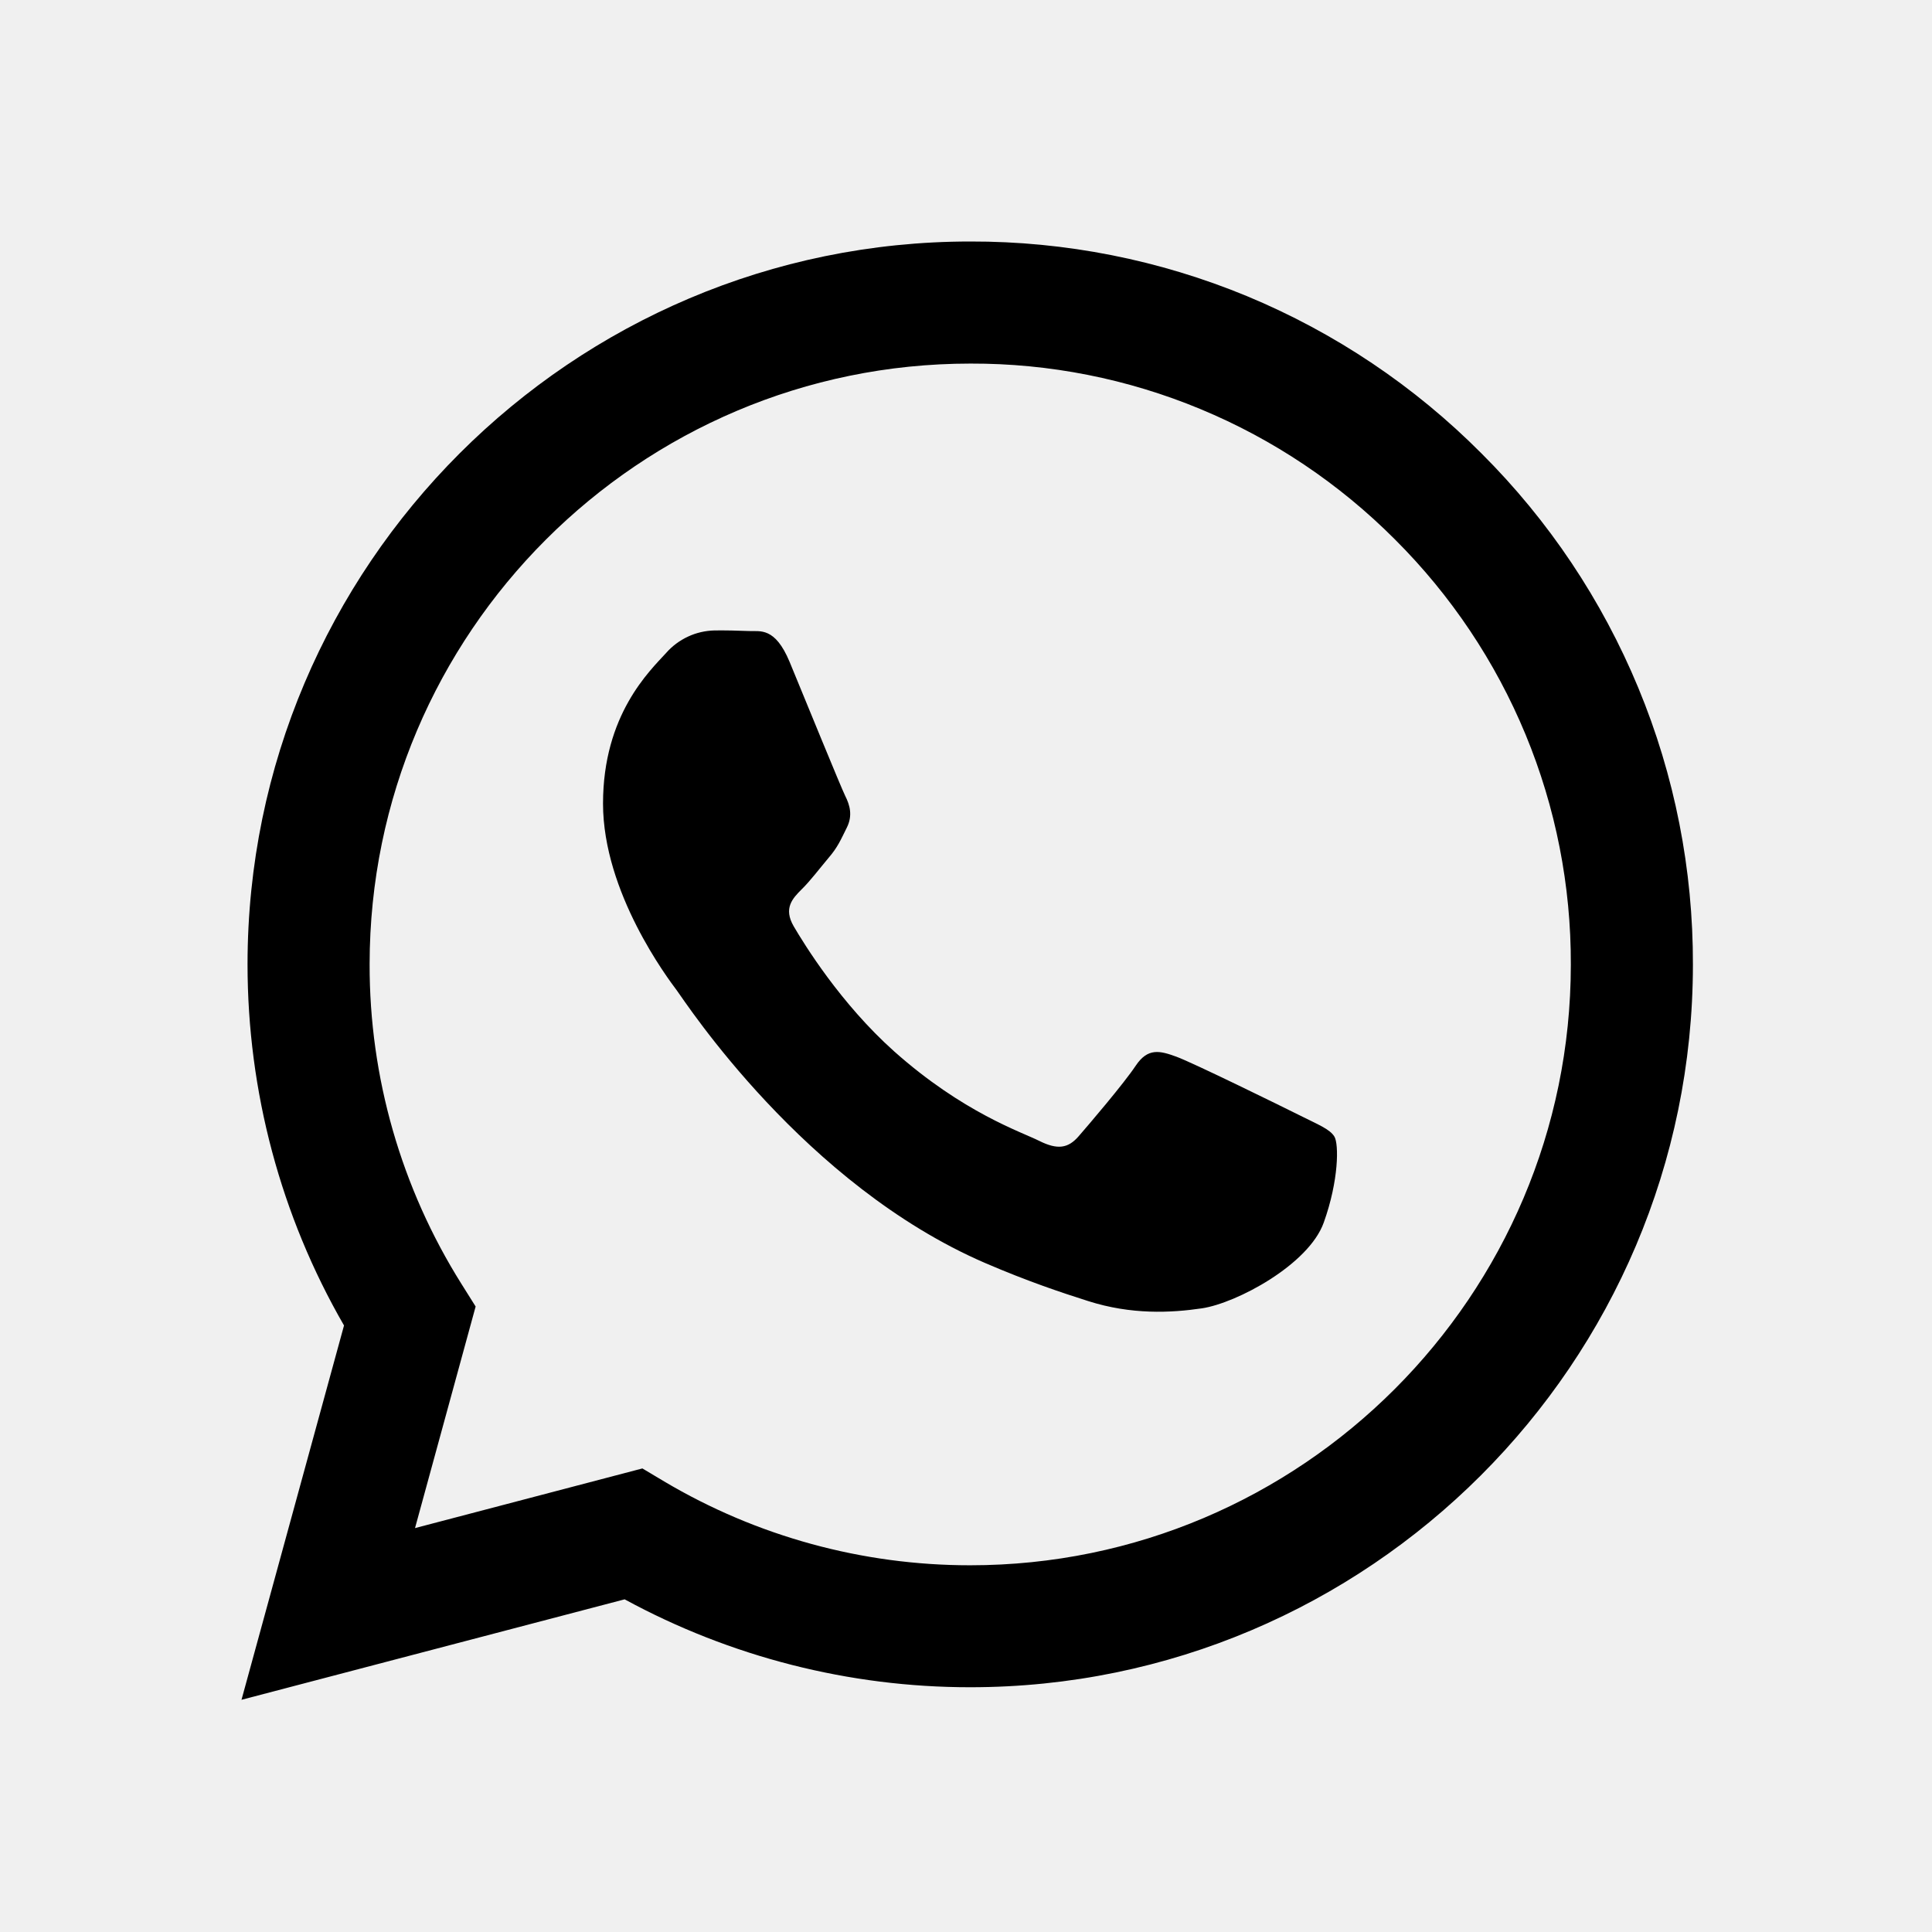
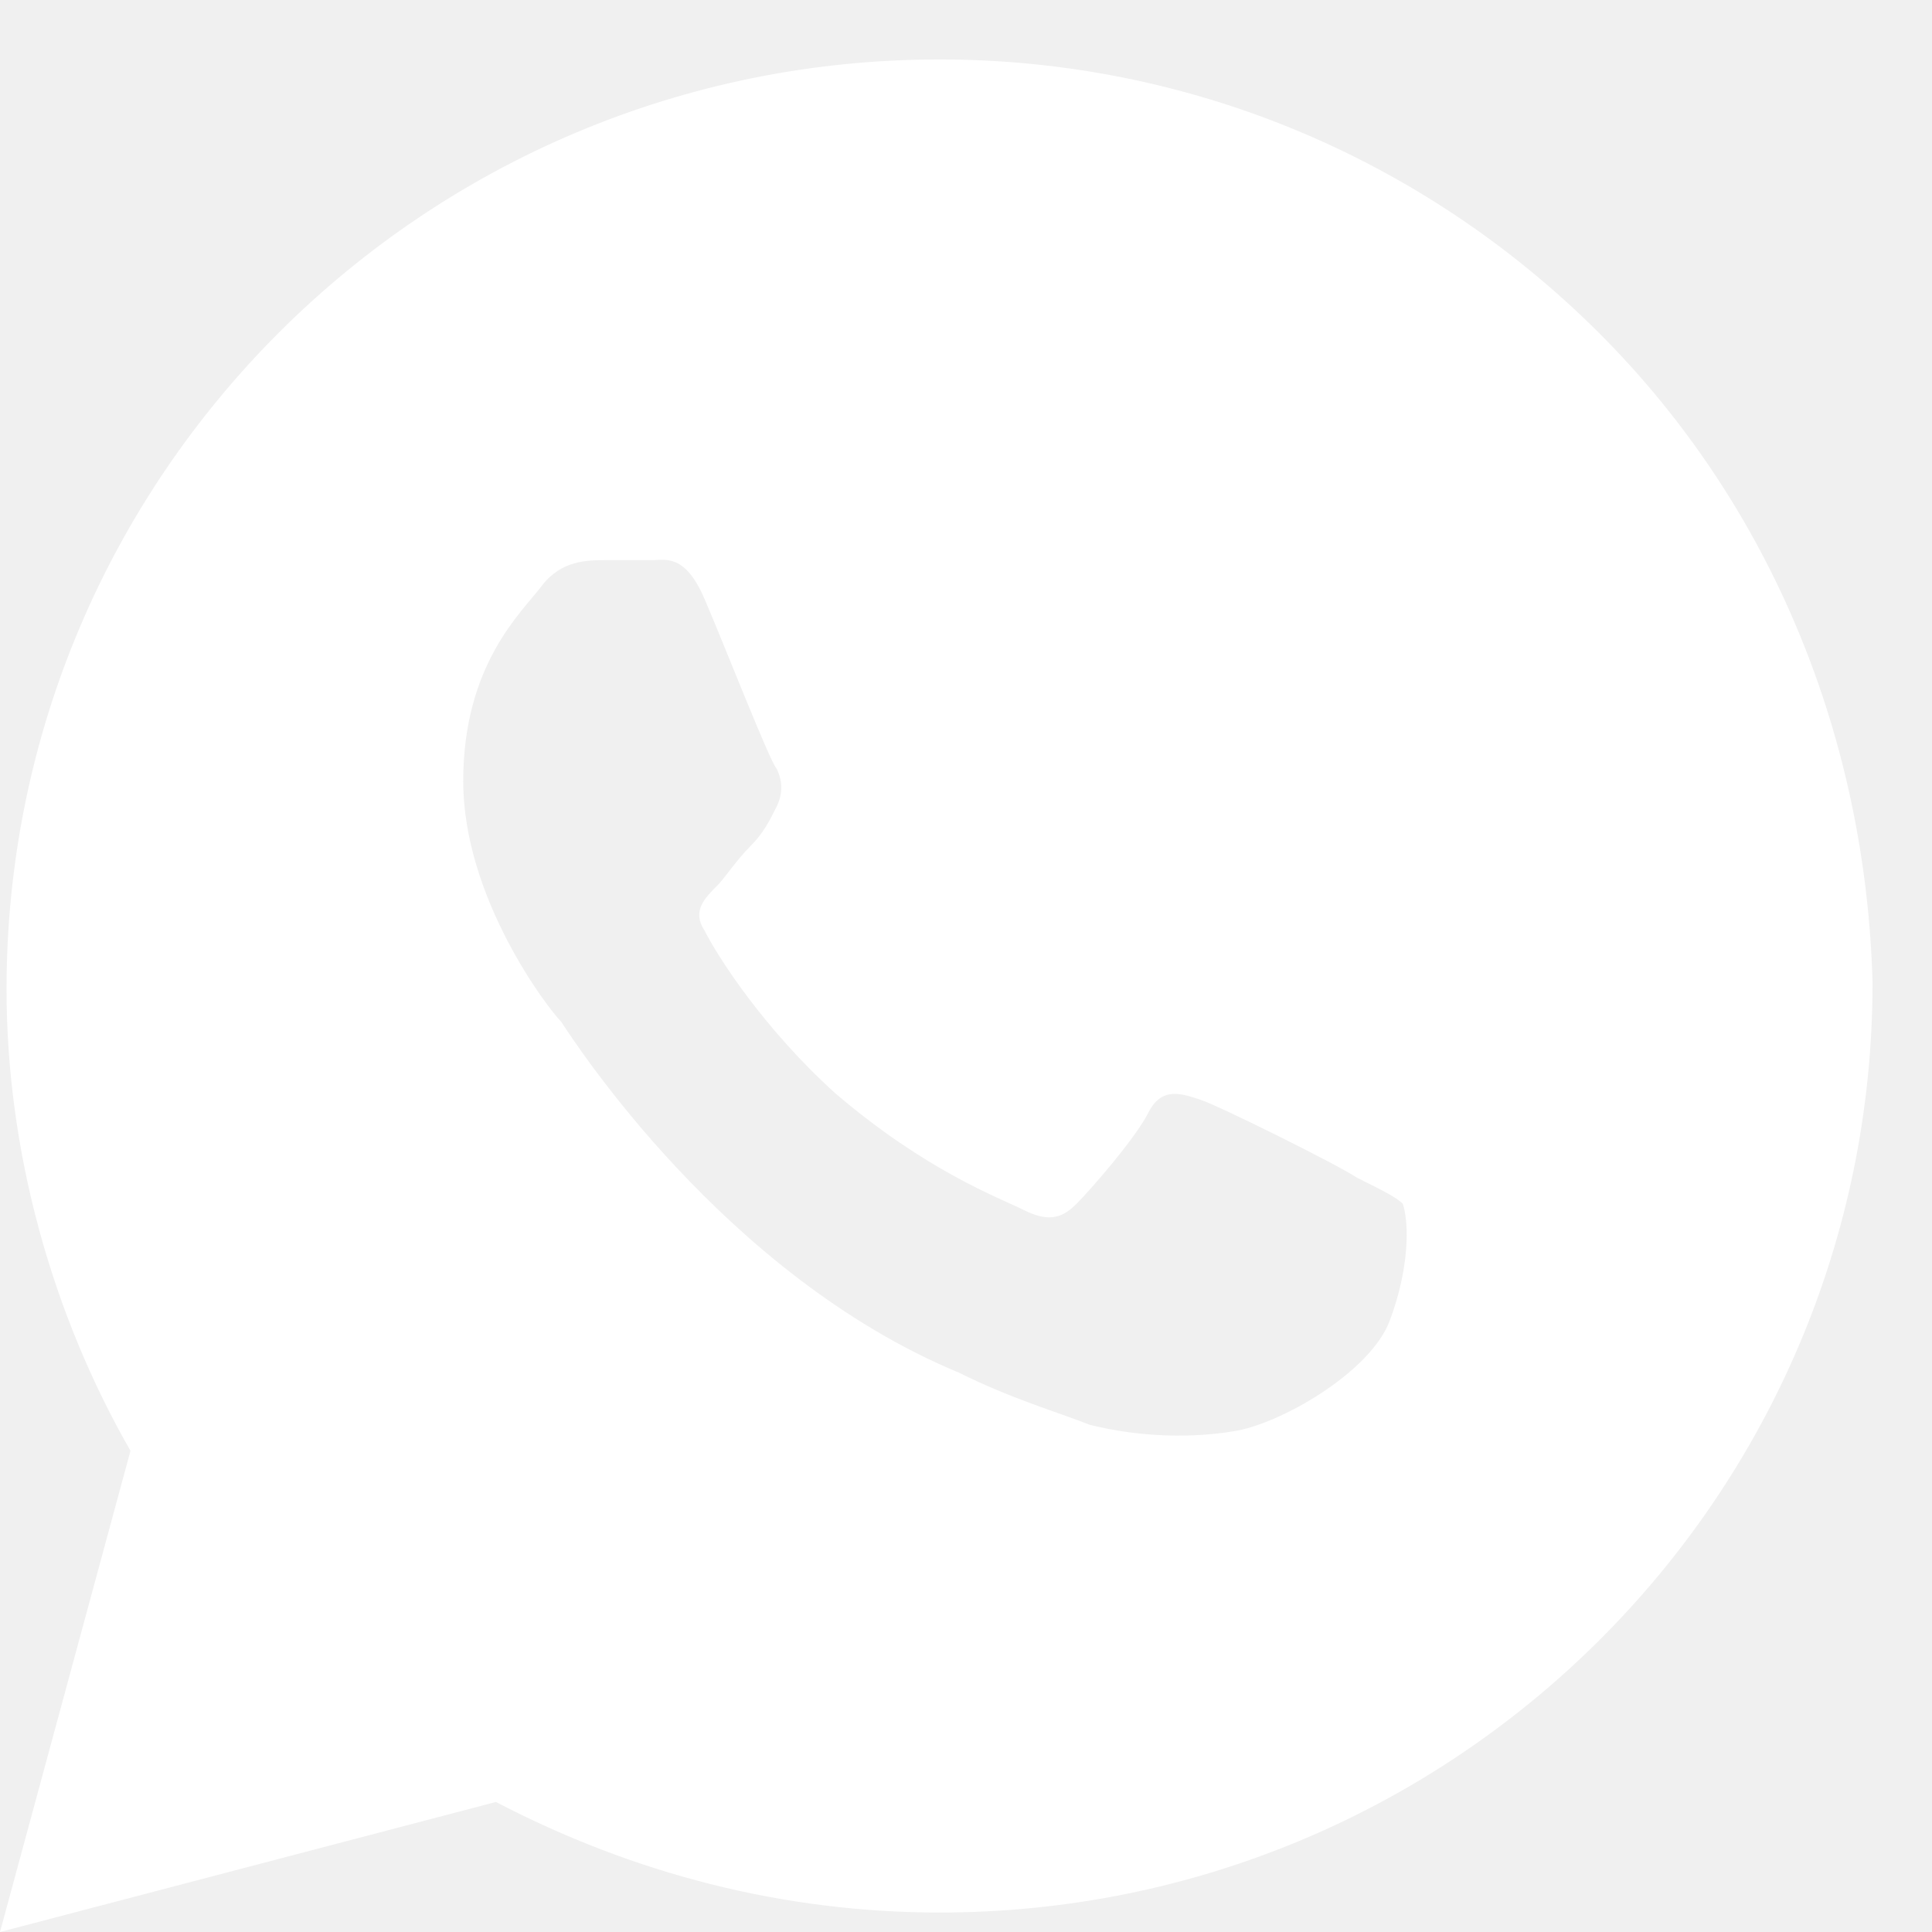
- <svg xmlns="http://www.w3.org/2000/svg" width="16" height="16" viewBox="0 0 16 16" fill="none">
-   <path fill-rule="evenodd" clip-rule="evenodd" d="M12.269 3.755C11.714 3.197 11.055 2.755 10.328 2.453C9.601 2.152 8.822 1.998 8.035 2C4.737 2 2.051 4.685 2.05 7.985C2.05 9.039 2.325 10.069 2.849 10.977L2 14.077L5.173 13.245C6.05 13.722 7.033 13.973 8.033 13.973H8.035C11.333 13.973 14.019 11.289 14.02 7.989C14.022 7.202 13.869 6.423 13.568 5.697C13.267 4.97 12.826 4.31 12.269 3.755ZM8.035 12.963H8.033C7.142 12.963 6.268 12.724 5.501 12.269L5.32 12.161L3.437 12.655L3.939 10.82L3.821 10.632C3.323 9.839 3.059 8.921 3.061 7.985C3.062 5.242 5.293 3.011 8.037 3.011C8.691 3.009 9.338 3.137 9.942 3.388C10.545 3.638 11.093 4.006 11.554 4.469C12.017 4.931 12.384 5.479 12.634 6.083C12.884 6.687 13.011 7.335 13.009 7.989C13.008 10.731 10.777 12.963 8.035 12.963ZM10.764 9.237C10.614 9.162 9.879 8.801 9.742 8.751C9.605 8.701 9.506 8.676 9.406 8.825C9.306 8.975 9.019 9.311 8.932 9.411C8.845 9.511 8.757 9.523 8.608 9.449C8.459 9.374 7.977 9.216 7.405 8.707C6.961 8.31 6.661 7.821 6.573 7.671C6.486 7.521 6.564 7.44 6.639 7.365C6.707 7.299 6.789 7.191 6.863 7.103C6.938 7.016 6.963 6.954 7.013 6.854C7.063 6.754 7.038 6.667 7 6.592C6.963 6.517 6.663 5.781 6.539 5.481C6.418 5.191 6.295 5.23 6.203 5.226C6.107 5.222 6.012 5.22 5.917 5.221C5.841 5.223 5.766 5.24 5.698 5.272C5.629 5.304 5.567 5.35 5.517 5.407C5.38 5.557 4.994 5.919 4.994 6.655C4.994 7.391 5.53 8.102 5.605 8.202C5.679 8.302 6.659 9.812 8.159 10.46C8.517 10.614 8.795 10.706 9.012 10.775C9.37 10.889 9.696 10.873 9.954 10.835C10.241 10.792 10.839 10.473 10.963 10.124C11.088 9.775 11.088 9.475 11.051 9.413C11.013 9.35 10.913 9.312 10.764 9.237Z" fill="black" />
+ <svg xmlns="http://www.w3.org/2000/svg" width="13" height="13" viewBox="0 0 13 13" fill="none">
+   <path d="M10.756 2.237C9.571 1.056 7.99 0.4 6.322 0.4C2.854 0.4 0.044 3.2 0.044 6.656C0.044 7.75 0.351 8.844 0.878 9.762L0 13L3.337 12.125C4.259 12.606 5.268 12.869 6.322 12.869C9.79 12.869 12.6 10.069 12.6 6.612C12.556 4.994 11.941 3.419 10.756 2.237ZM9.351 8.887C9.22 9.237 8.605 9.587 8.298 9.631C8.034 9.675 7.683 9.675 7.332 9.587C7.112 9.5 6.805 9.412 6.454 9.237C4.873 8.581 3.863 7.006 3.776 6.875C3.688 6.787 3.117 6.044 3.117 5.256C3.117 4.469 3.512 4.119 3.644 3.944C3.776 3.769 3.951 3.769 4.083 3.769C4.171 3.769 4.302 3.769 4.39 3.769C4.478 3.769 4.61 3.725 4.741 4.031C4.873 4.337 5.18 5.125 5.224 5.169C5.268 5.256 5.268 5.344 5.224 5.431C5.18 5.519 5.137 5.606 5.049 5.694C4.961 5.781 4.873 5.912 4.829 5.956C4.741 6.044 4.654 6.131 4.741 6.262C4.829 6.437 5.137 6.919 5.62 7.356C6.234 7.881 6.717 8.056 6.893 8.144C7.068 8.231 7.156 8.187 7.244 8.1C7.332 8.012 7.639 7.662 7.727 7.487C7.815 7.312 7.946 7.356 8.078 7.4C8.21 7.444 9 7.837 9.132 7.925C9.307 8.012 9.395 8.056 9.439 8.1C9.483 8.231 9.483 8.537 9.351 8.887Z" fill="white" />
</svg>
